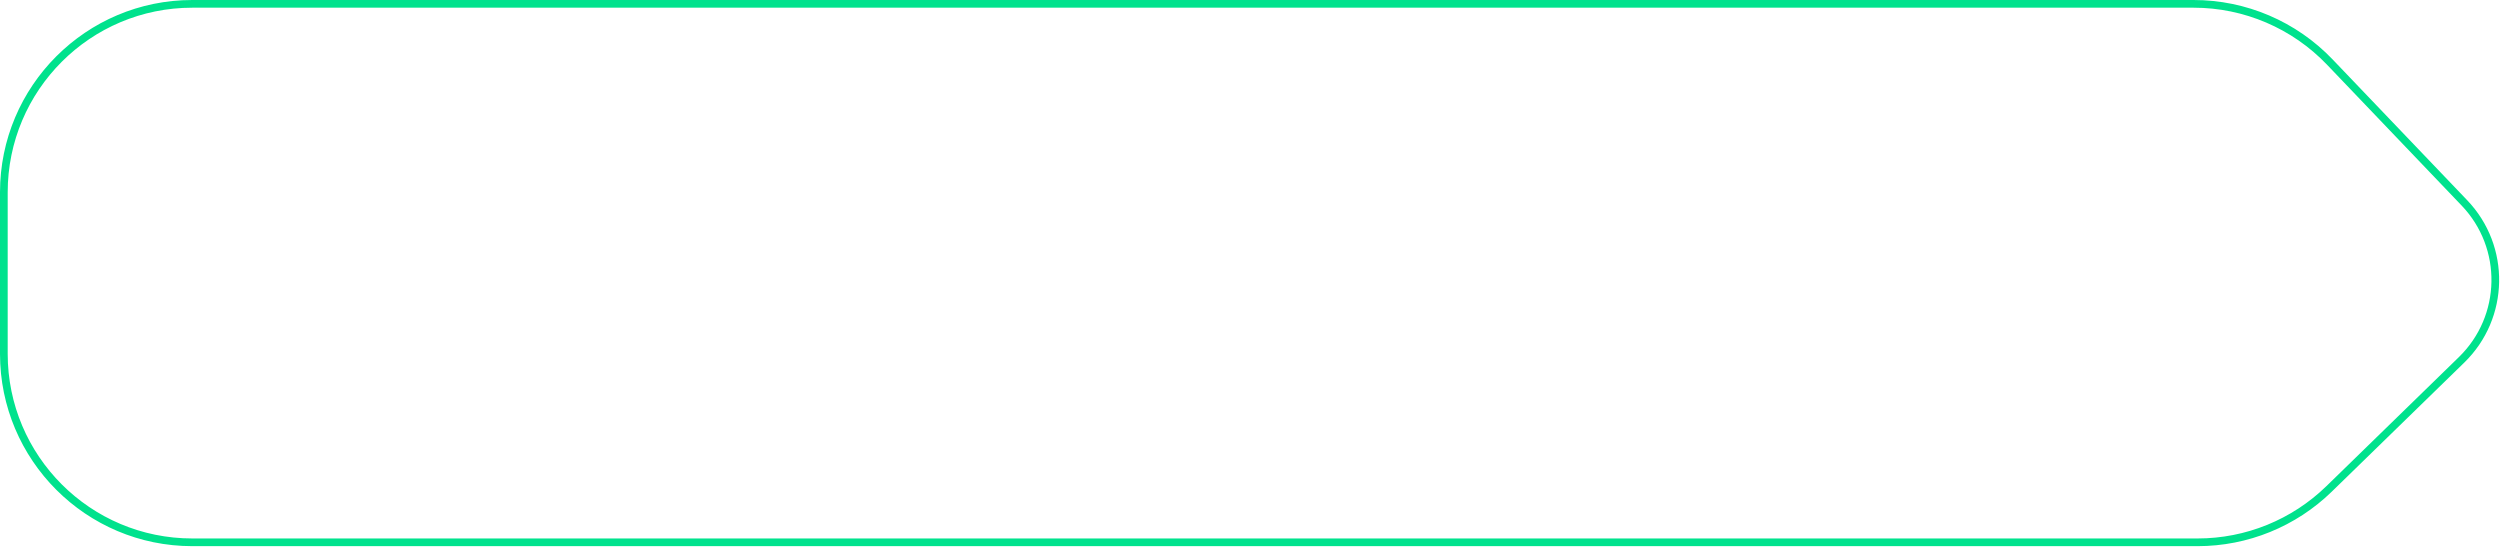
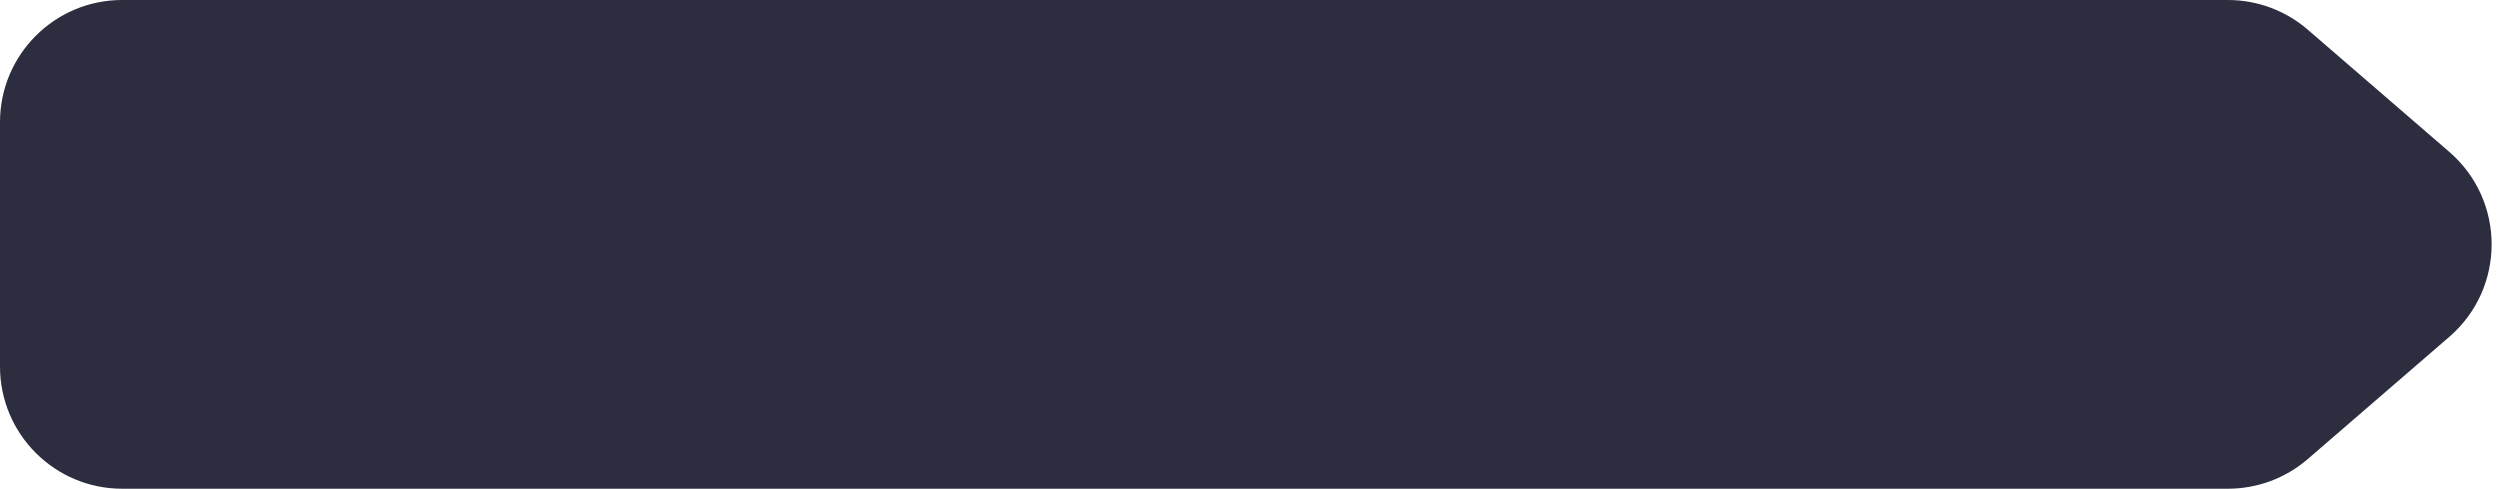
- <svg xmlns="http://www.w3.org/2000/svg" width="325" height="71" viewBox="0 0 325 71" fill="none">
-   <path d="M0.5 25C0.5 11.469 11.469 0.5 25 0.5H285.167C291.857 0.5 298.256 3.235 302.878 8.071L320.371 26.372C325.868 32.122 325.705 41.227 320.006 46.778L302.786 63.551C298.211 68.007 292.078 70.5 285.692 70.5H25C11.469 70.5 0.5 59.531 0.5 46V25Z" stroke="#00E28D" />
+ <svg xmlns="http://www.w3.org/2000/svg" width="266" height="52" viewBox="0 0 266 52" fill="none">
+   <path d="M245.55 48.84C243.188 50.878 240.173 52 237.053 52H13C5.82 52 8.82149e-06 46.18 8.82149e-06 39V13C8.82149e-06 5.82 5.82 1.90735e-06 13 1.90735e-06H237.053C240.173 1.90735e-06 243.188 1.122 245.55 3.161L260.605 16.16C266.61 21.346 266.61 30.654 260.605 35.84L245.55 48.84Z" fill="#2C2D3E" />
</svg>
